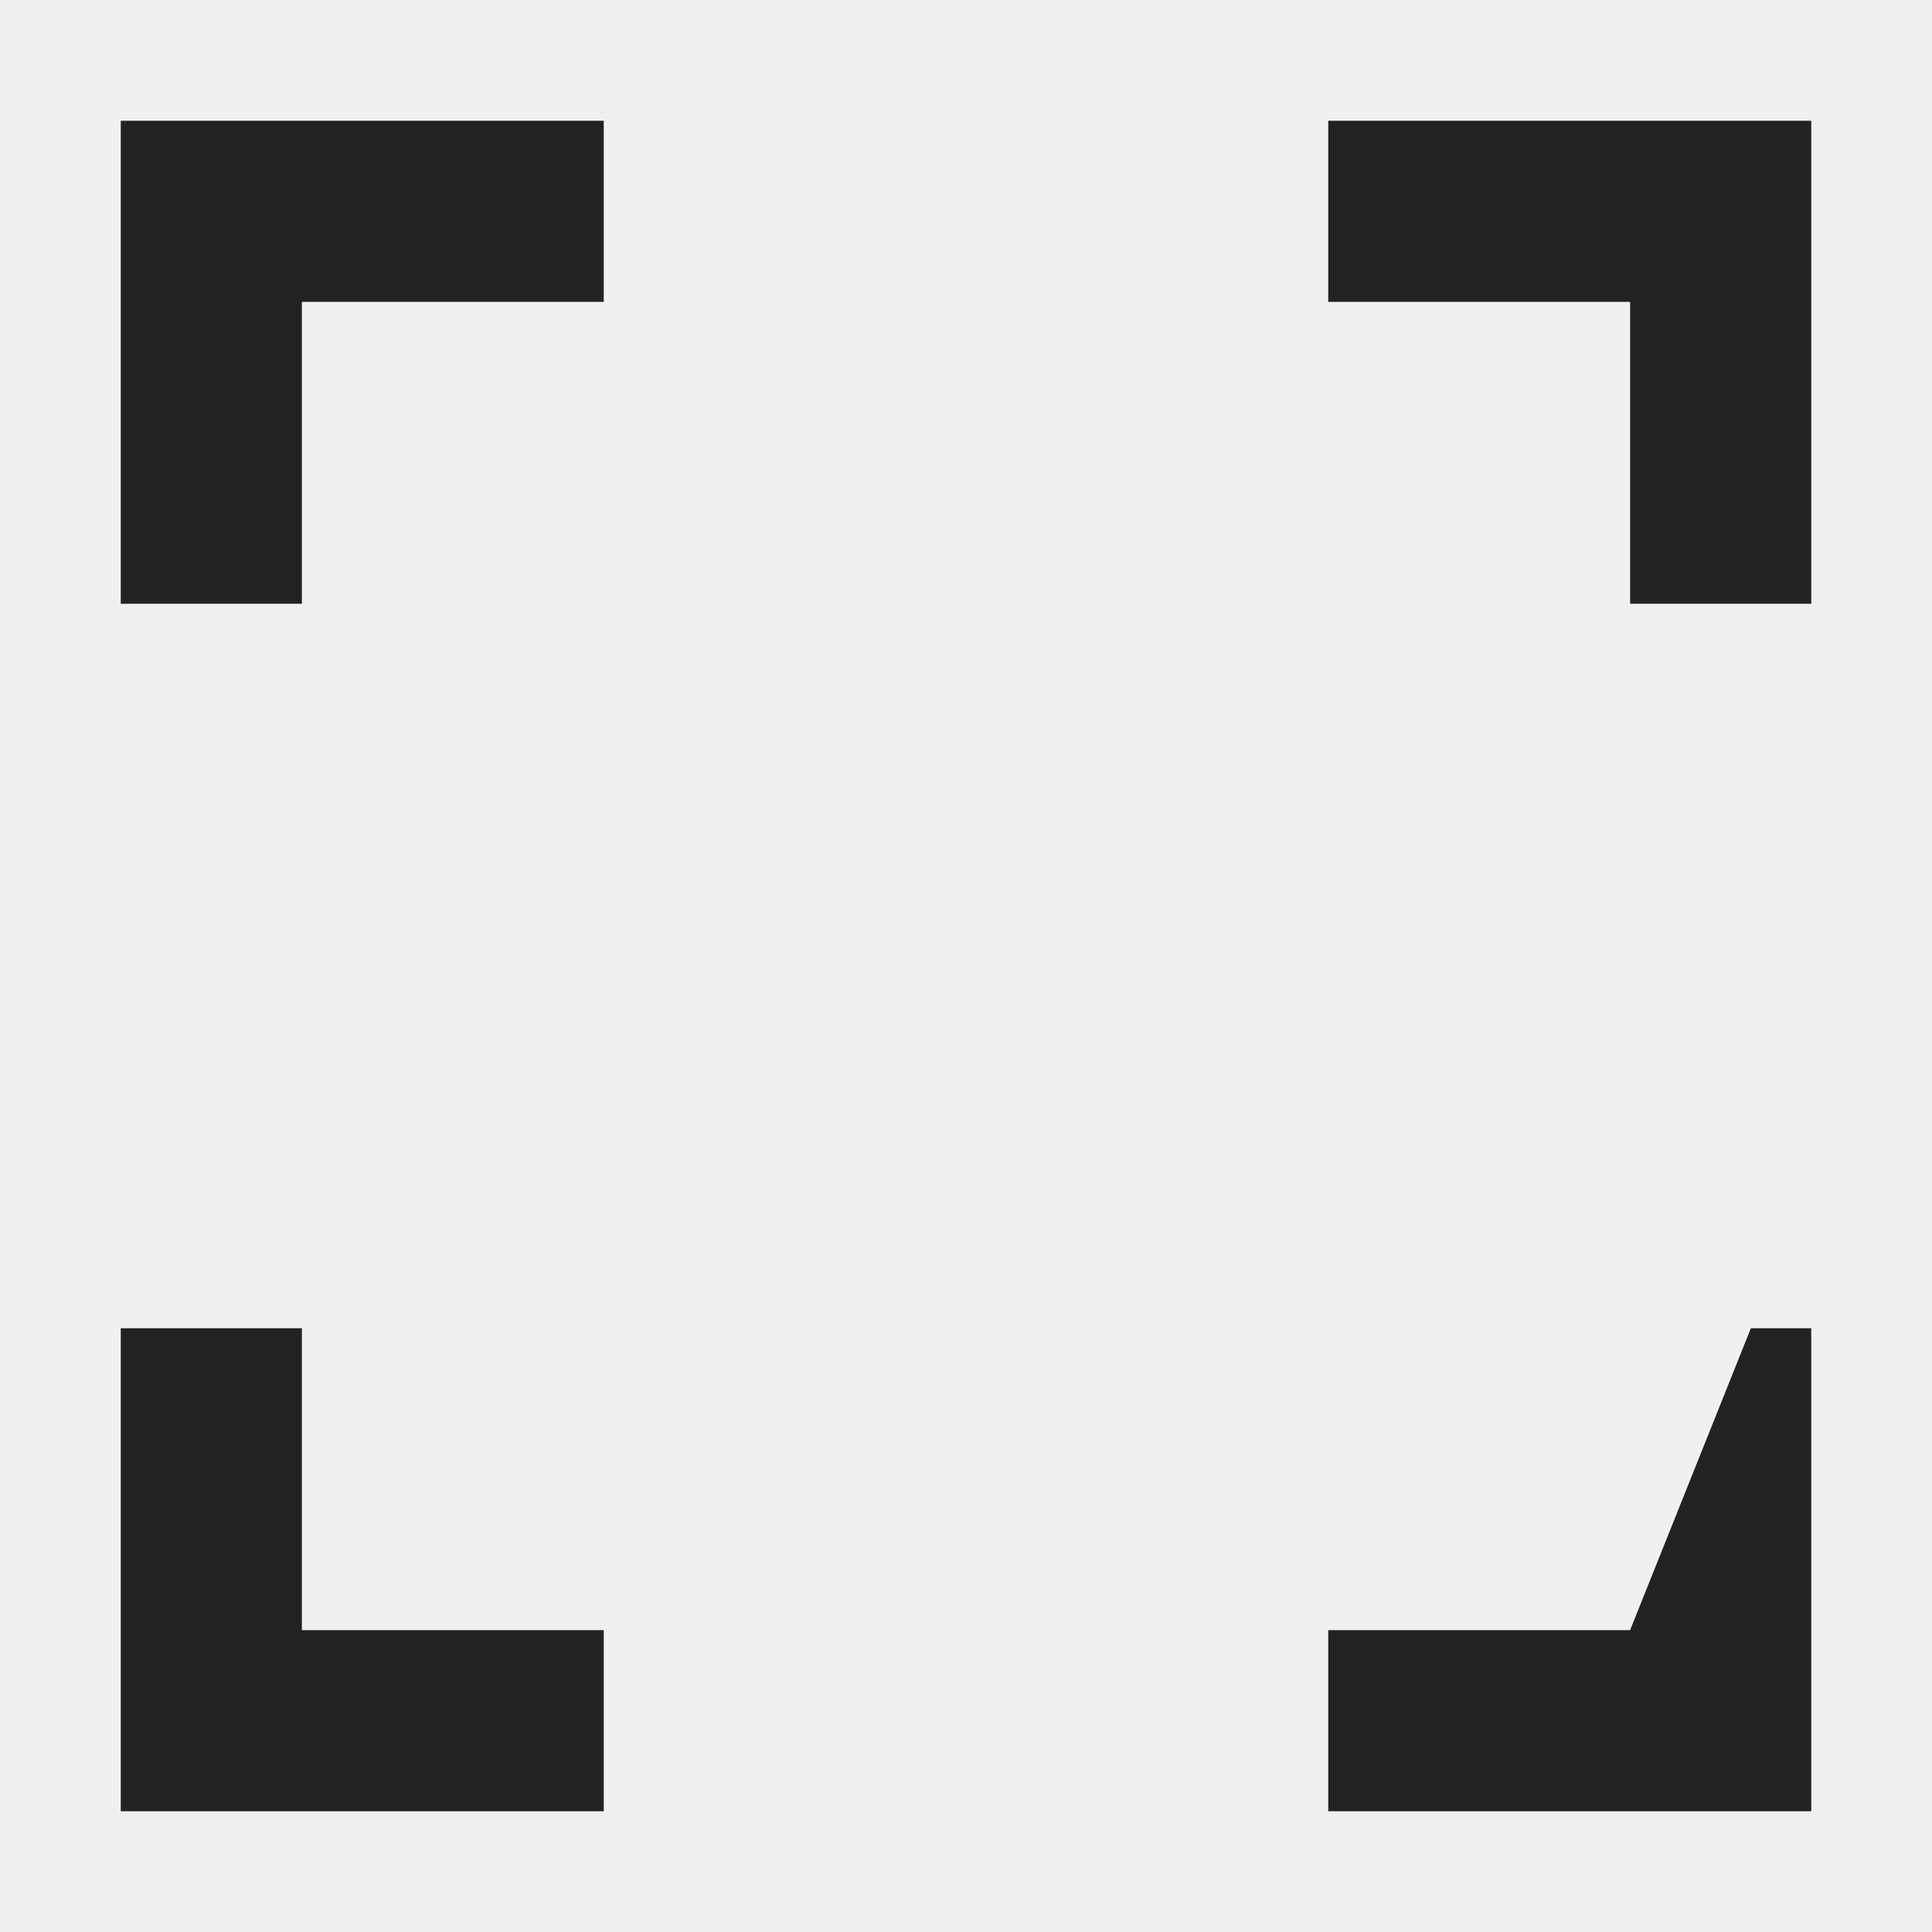
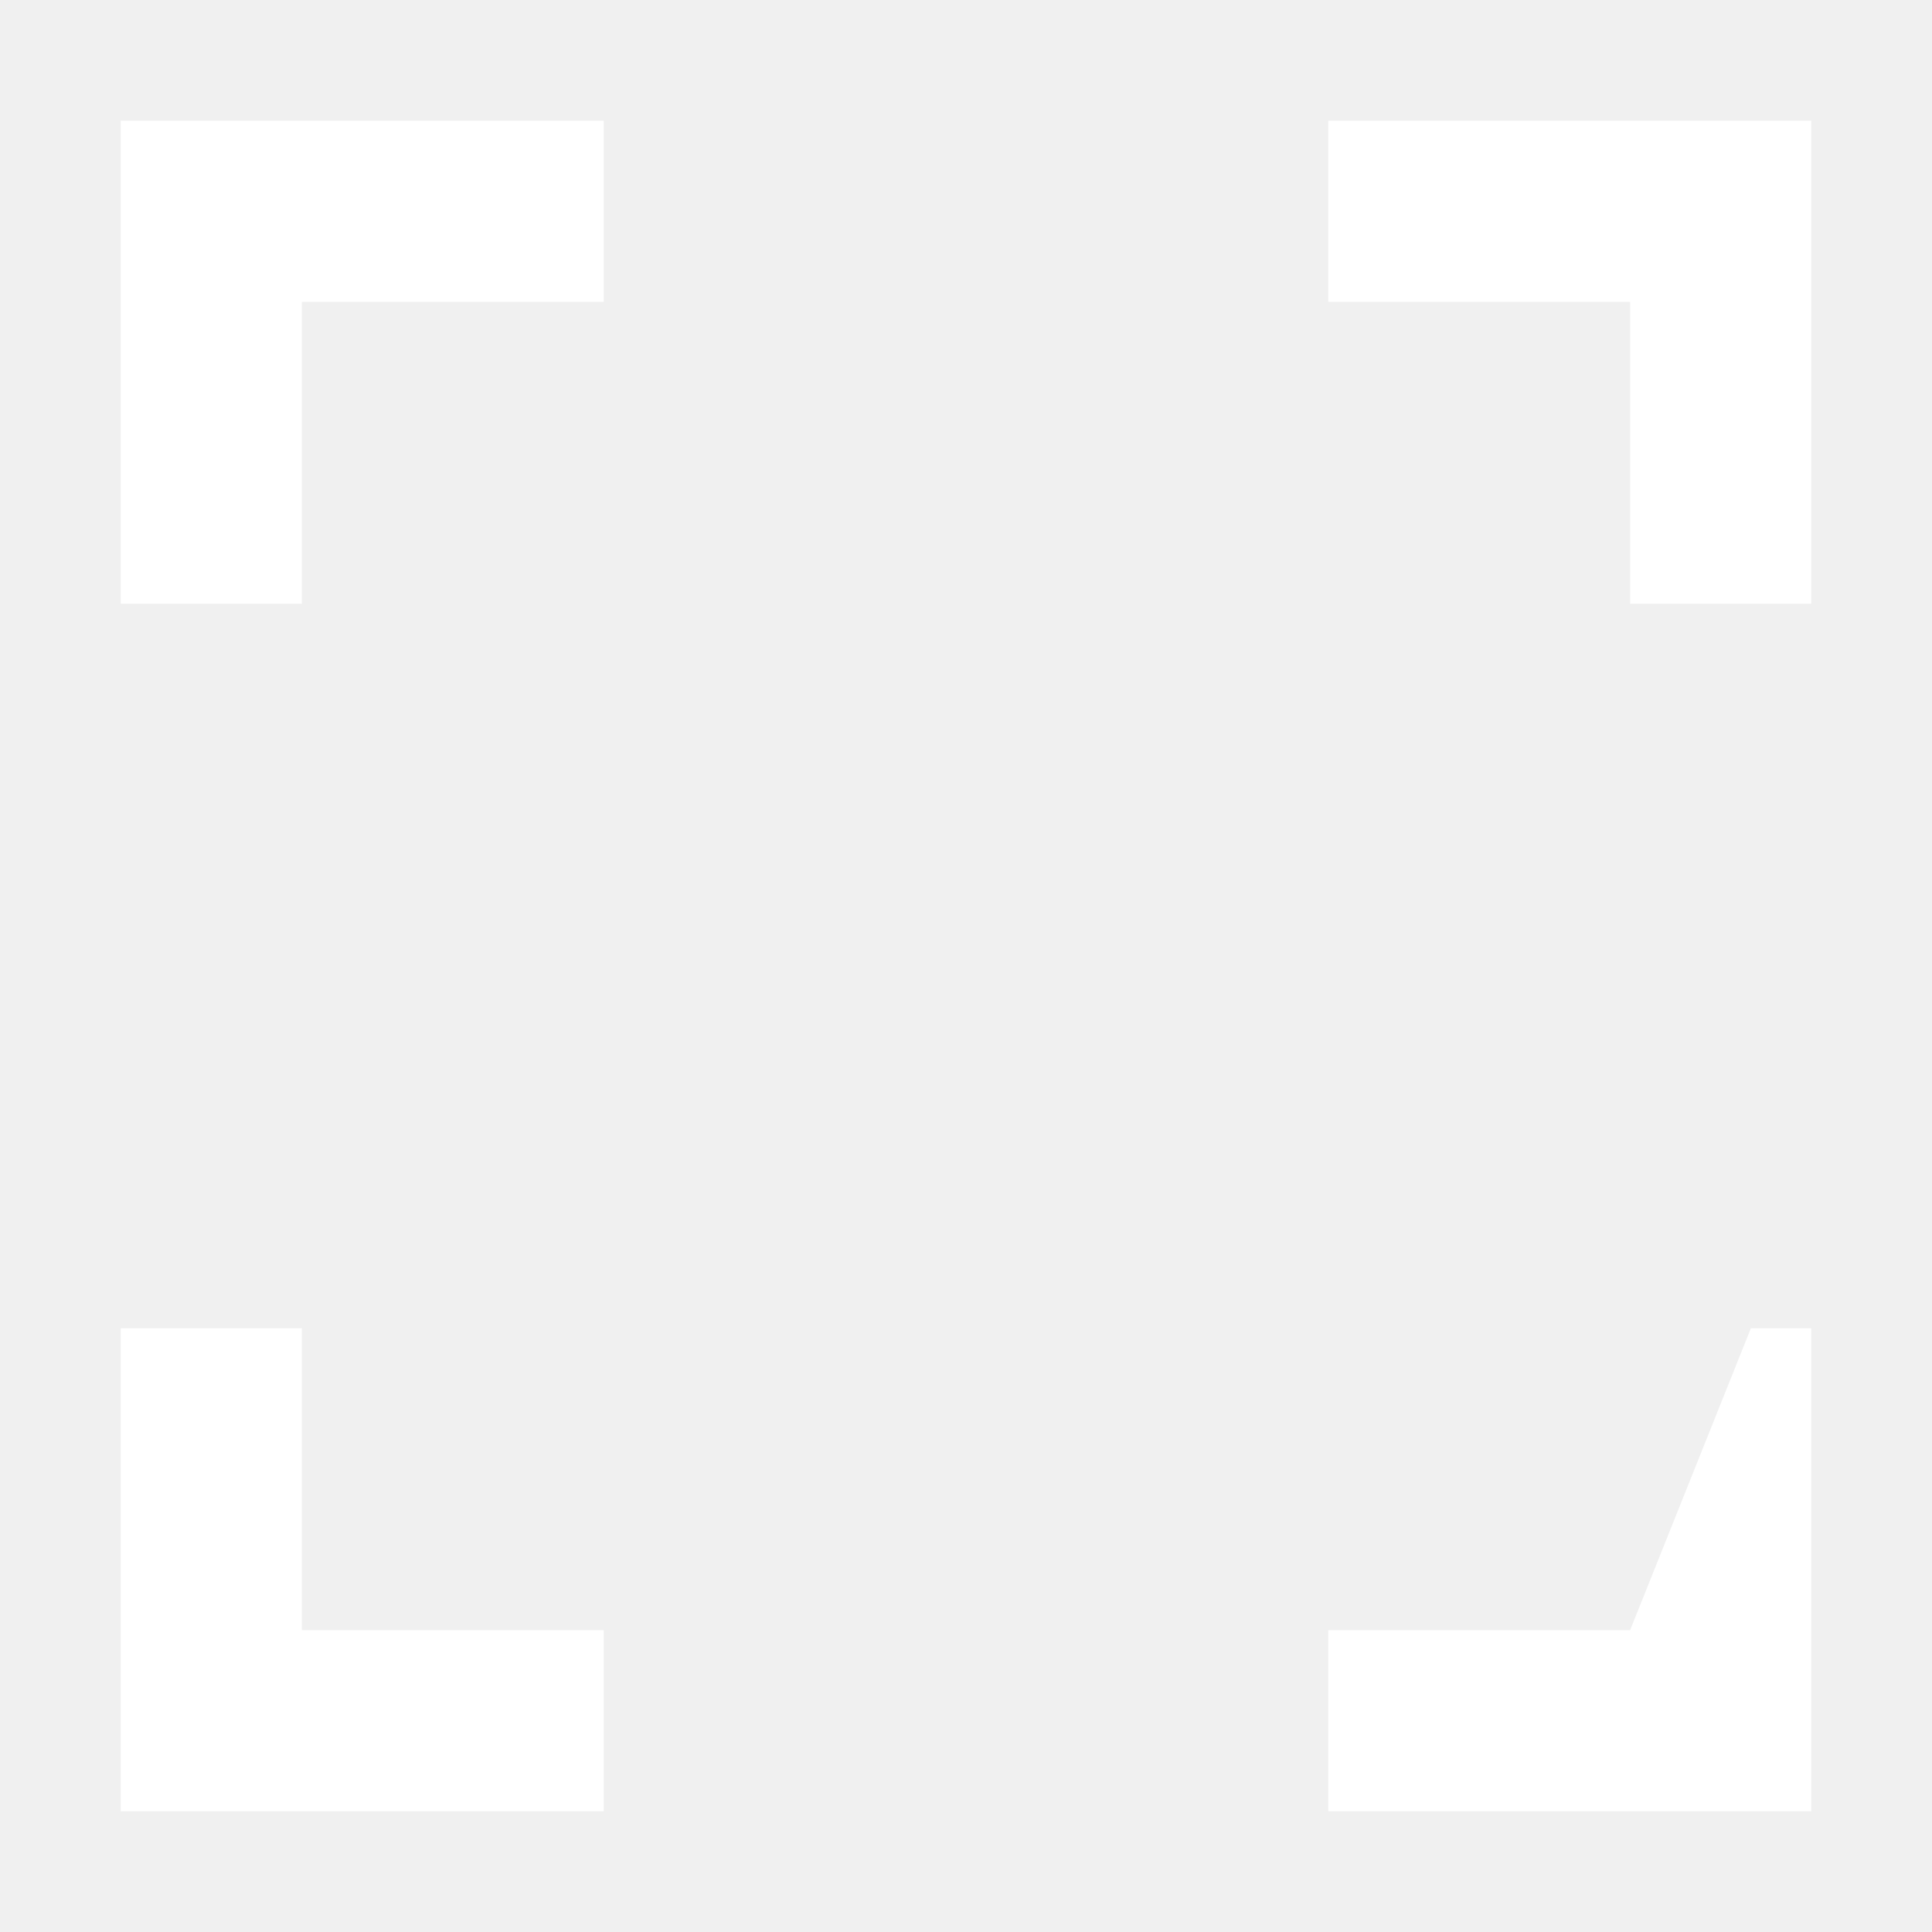
<svg xmlns="http://www.w3.org/2000/svg" width="16" height="16" viewBox="0 0 16 16">
-   <path fill="#222" fill-rule="evenodd" d="M1 1h4v1.5H2.5V5H1zm10 0h4v4h-1.5V2.5H11zM1 11h1.5v2.5H5V15H1zm13.5 0H15v4h-4v-1.5h2.5z" />
+   <path fill="#fff" fill-rule="evenodd" d="M1 1h4v1.5H2.5V5H1zm10 0h4v4h-1.5V2.5H11zM1 11h1.5v2.5H5V15H1zm13.5 0H15v4h-4v-1.5h2.5z" />
</svg>
